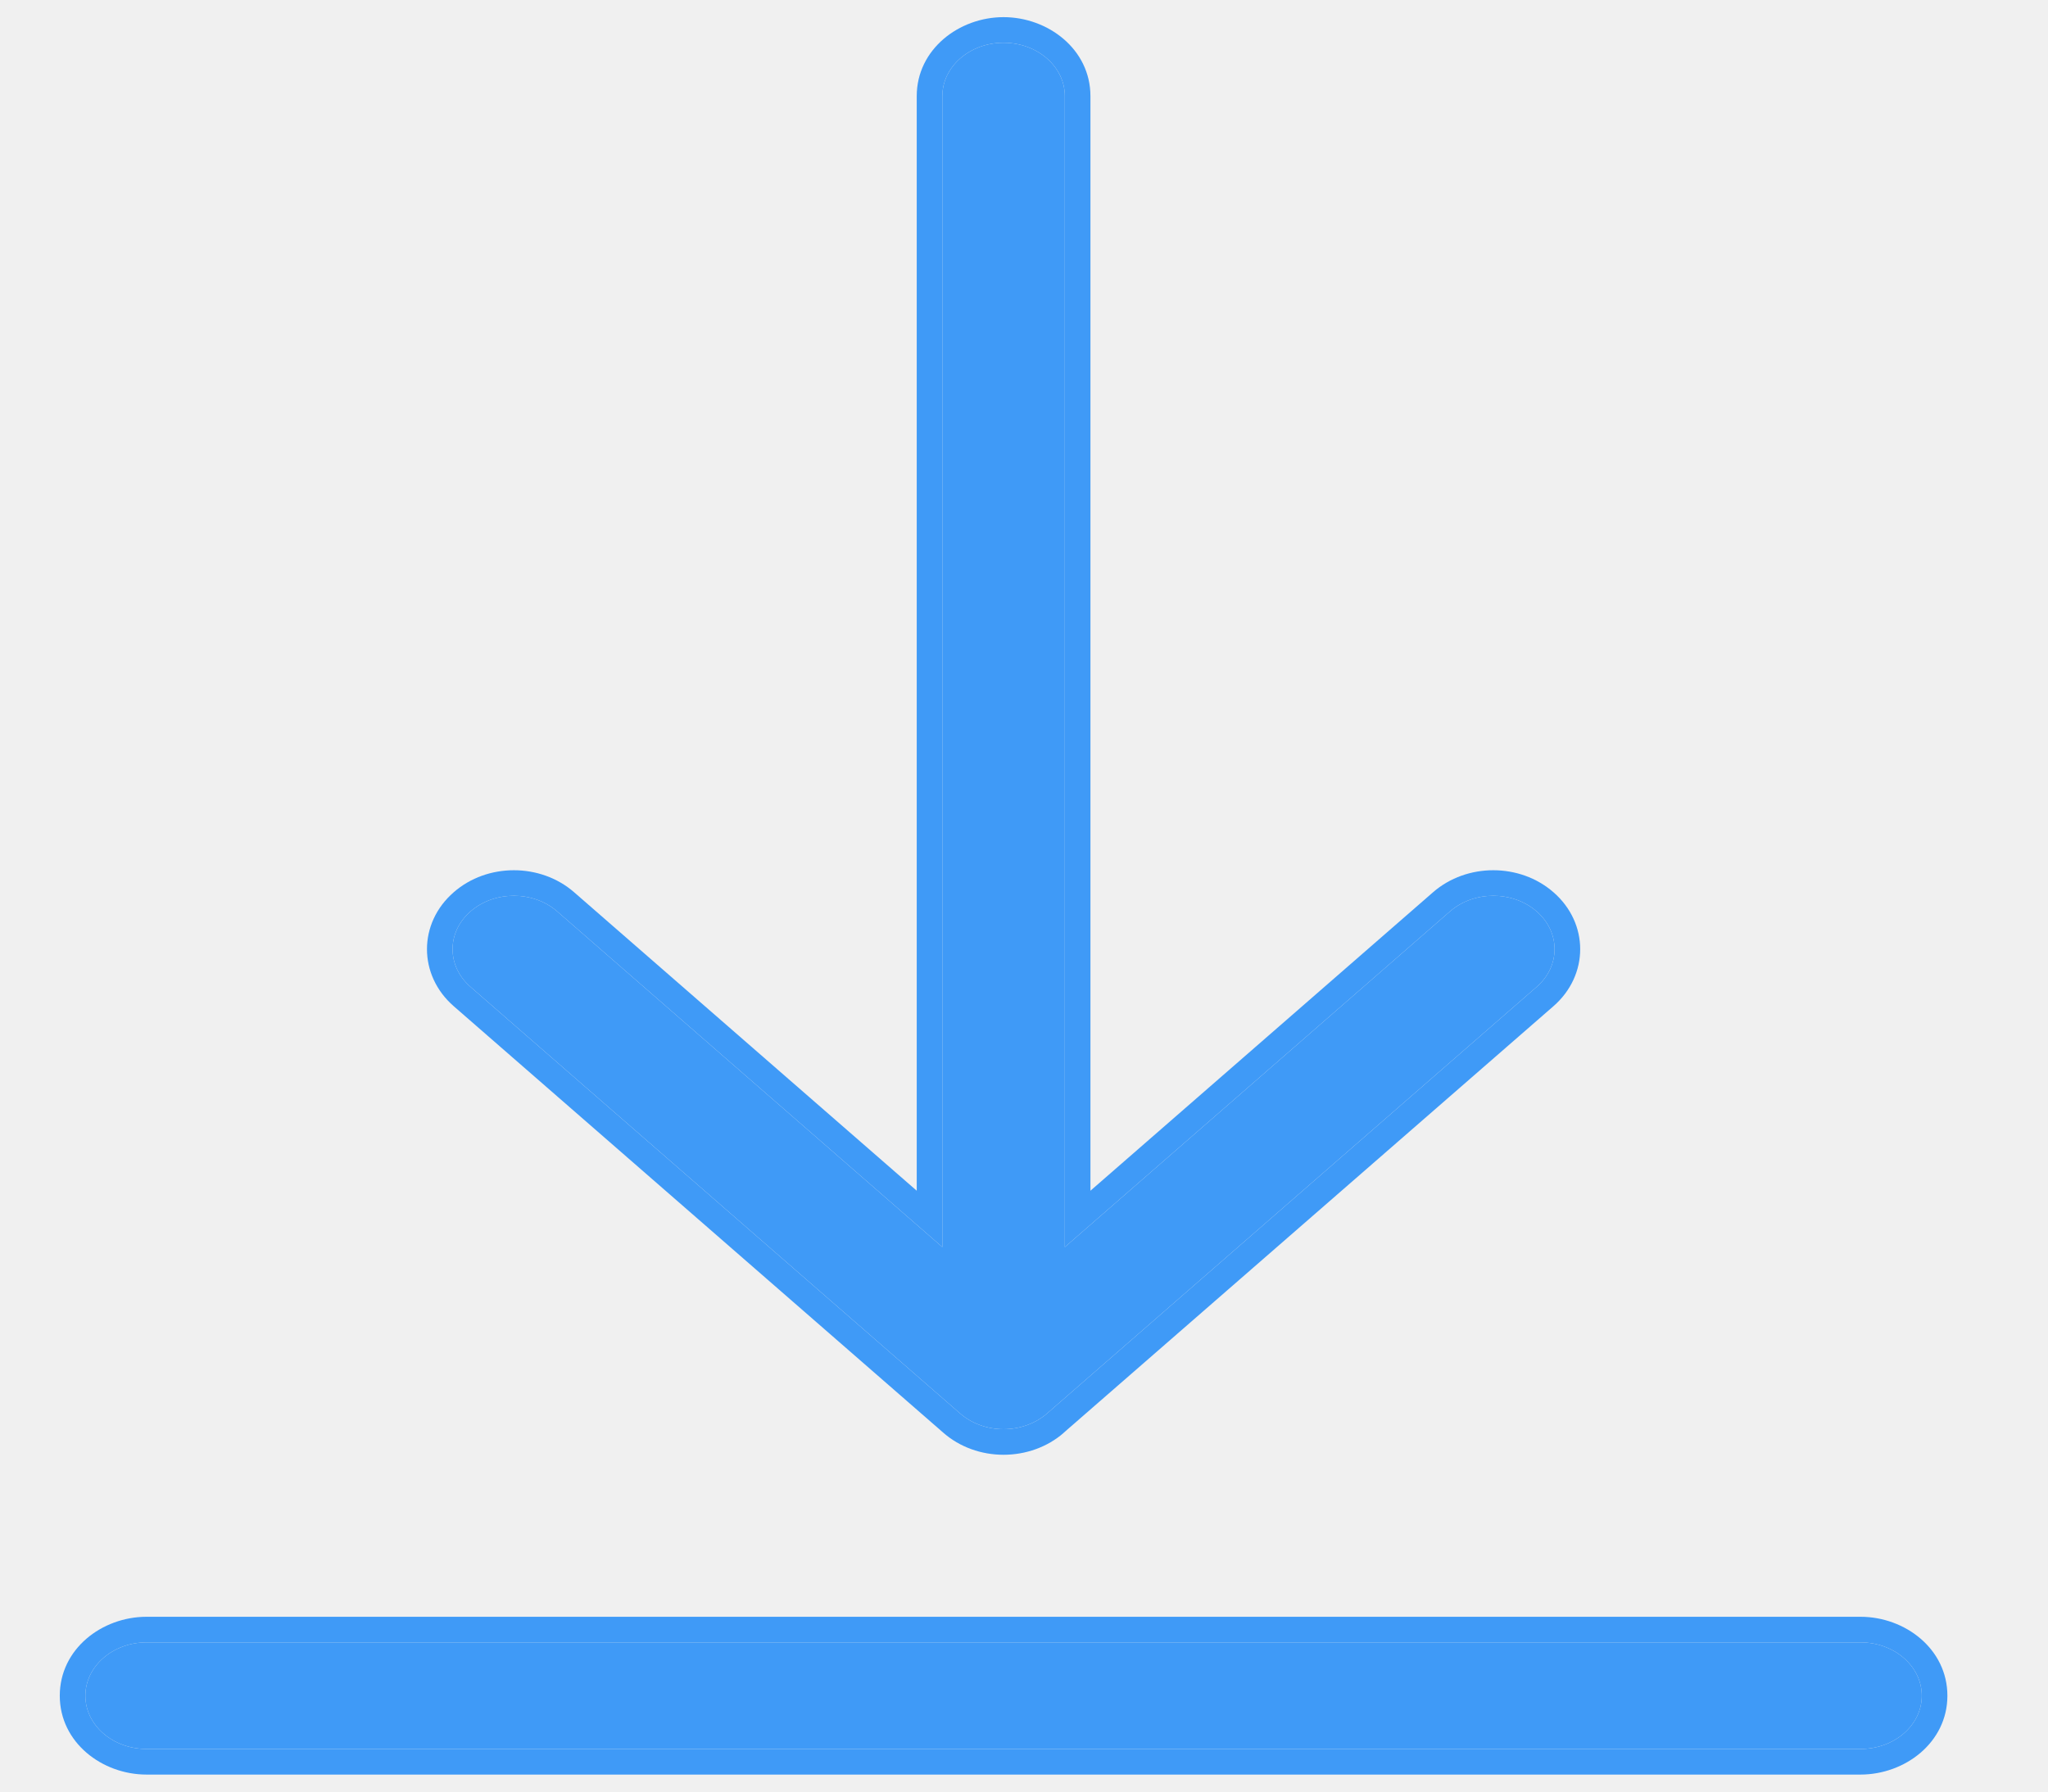
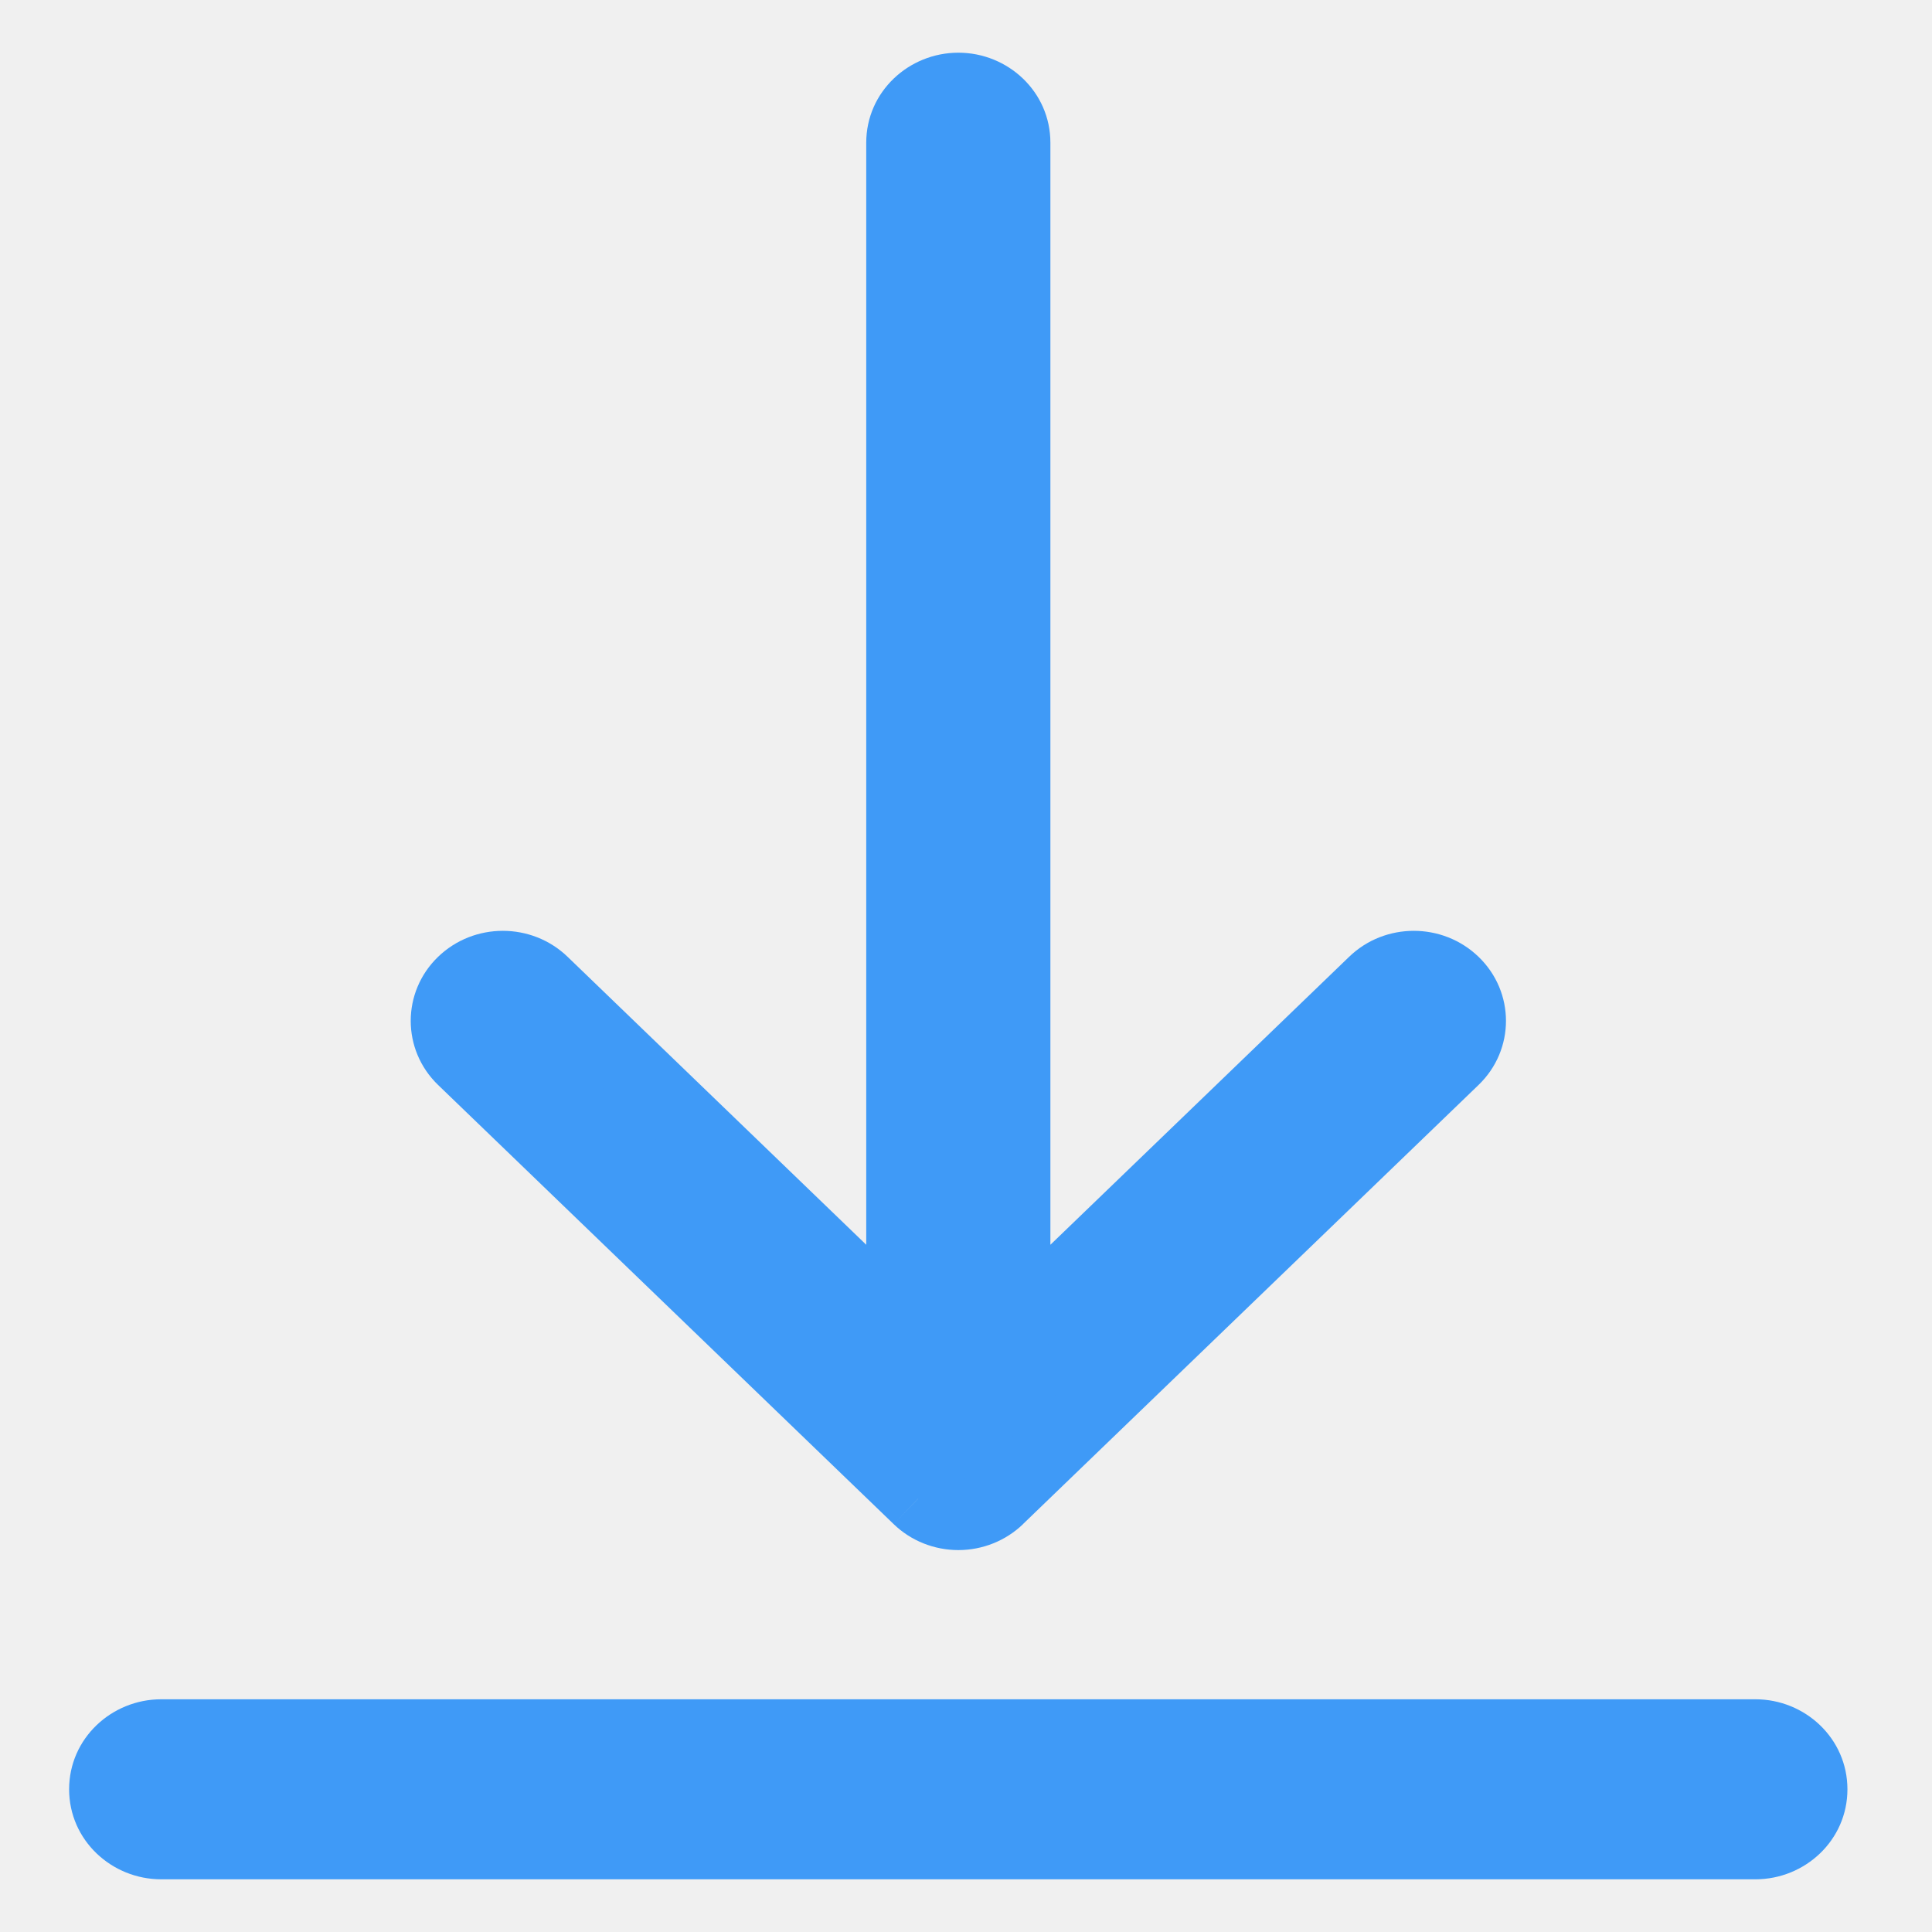
- <svg xmlns="http://www.w3.org/2000/svg" width="16" height="14" viewBox="0 0 16 14" fill="none">
-   <mask id="path-1-outside-1" maskUnits="userSpaceOnUse" x="-0.333" y="-0.666" width="16" height="15" fill="black">
-     <rect fill="white" x="-0.333" y="-0.666" width="16" height="15" />
-     <path fill-rule="evenodd" clip-rule="evenodd" d="M7.362 9.745V0.751C7.362 0.521 7.576 0.334 7.84 0.334C8.105 0.334 8.319 0.521 8.319 0.751V9.745L11.328 7.122C11.515 6.959 11.818 6.959 12.005 7.122C12.192 7.285 12.192 7.549 12.005 7.712L8.179 11.046C8.089 11.124 7.967 11.168 7.84 11.168C7.713 11.168 7.592 11.124 7.502 11.046L3.676 7.712C3.489 7.549 3.489 7.285 3.676 7.122C3.863 6.959 4.166 6.959 4.353 7.122L7.362 9.745ZM1.145 13.667C0.881 13.667 0.667 13.481 0.667 13.251C0.667 13.021 0.881 12.834 1.145 12.834H14.535C14.8 12.834 15.014 13.021 15.014 13.251C15.014 13.481 14.8 13.667 14.535 13.667H1.145Z" />
-   </mask>
-   <path fill-rule="evenodd" clip-rule="evenodd" d="M7.362 9.745V0.751C7.362 0.521 7.576 0.334 7.84 0.334C8.105 0.334 8.319 0.521 8.319 0.751V9.745L11.328 7.122C11.515 6.959 11.818 6.959 12.005 7.122C12.192 7.285 12.192 7.549 12.005 7.712L8.179 11.046C8.089 11.124 7.967 11.168 7.84 11.168C7.713 11.168 7.592 11.124 7.502 11.046L3.676 7.712C3.489 7.549 3.489 7.285 3.676 7.122C3.863 6.959 4.166 6.959 4.353 7.122L7.362 9.745ZM1.145 13.667C0.881 13.667 0.667 13.481 0.667 13.251C0.667 13.021 0.881 12.834 1.145 12.834H14.535C14.8 12.834 15.014 13.021 15.014 13.251C15.014 13.481 14.8 13.667 14.535 13.667H1.145Z" fill="#3F9AF7" />
-   <path d="M7.362 9.745L7.231 9.896L7.562 10.184V9.745H7.362ZM8.319 9.745H8.119V10.184L8.45 9.896L8.319 9.745ZM11.328 7.122L11.196 6.972L11.196 6.972L11.328 7.122ZM12.005 7.712L12.136 7.863L12.005 7.712ZM8.179 11.046L8.048 10.895L8.047 10.895L8.179 11.046ZM7.502 11.046L7.633 10.895L7.633 10.895L7.502 11.046ZM3.676 7.712L3.545 7.863L3.676 7.712ZM4.353 7.122L4.485 6.972L4.485 6.972L4.353 7.122ZM7.562 9.745V0.751H7.162V9.745H7.562ZM7.562 0.751C7.562 0.656 7.66 0.534 7.84 0.534V0.134C7.493 0.134 7.162 0.385 7.162 0.751H7.562ZM7.84 0.534C8.021 0.534 8.119 0.656 8.119 0.751H8.519C8.519 0.385 8.188 0.134 7.84 0.134V0.534ZM8.119 0.751V9.745H8.519V0.751H8.119ZM8.45 9.896L11.459 7.273L11.196 6.972L8.187 9.594L8.45 9.896ZM11.459 7.273C11.571 7.176 11.762 7.176 11.873 7.273L12.136 6.972C11.874 6.743 11.459 6.743 11.196 6.972L11.459 7.273ZM11.873 7.273C11.969 7.356 11.969 7.478 11.873 7.562L12.136 7.863C12.415 7.62 12.415 7.214 12.136 6.972L11.873 7.273ZM11.873 7.562L8.048 10.895L8.31 11.196L12.136 7.863L11.873 7.562ZM8.047 10.895C7.997 10.939 7.923 10.968 7.84 10.968V11.368C8.012 11.368 8.182 11.309 8.311 11.196L8.047 10.895ZM7.84 10.968C7.758 10.968 7.684 10.939 7.633 10.895L7.37 11.196C7.499 11.309 7.668 11.368 7.84 11.368V10.968ZM7.633 10.895L3.807 7.562L3.545 7.863L7.37 11.196L7.633 10.895ZM3.807 7.562C3.712 7.478 3.712 7.356 3.807 7.273L3.545 6.972C3.266 7.214 3.266 7.62 3.545 7.863L3.807 7.562ZM3.807 7.273C3.919 7.176 4.11 7.176 4.222 7.273L4.485 6.972C4.222 6.743 3.807 6.743 3.545 6.972L3.807 7.273ZM4.222 7.273L7.231 9.896L7.494 9.594L4.485 6.972L4.222 7.273ZM1.145 13.467C0.965 13.467 0.867 13.345 0.867 13.251H0.467C0.467 13.616 0.797 13.867 1.145 13.867V13.467ZM0.867 13.251C0.867 13.156 0.965 13.034 1.145 13.034V12.634C0.797 12.634 0.467 12.885 0.467 13.251H0.867ZM1.145 13.034H14.535V12.634H1.145V13.034ZM14.535 13.034C14.716 13.034 14.814 13.156 14.814 13.251H15.214C15.214 12.885 14.883 12.634 14.535 12.634V13.034ZM14.814 13.251C14.814 13.345 14.716 13.467 14.535 13.467V13.867C14.883 13.867 15.214 13.616 15.214 13.251H14.814ZM14.535 13.467H1.145V13.867H14.535V13.467Z" fill="#3F9AF7" mask="url(#path-1-outside-1)" />
+ <svg xmlns="http://www.w3.org/2000/svg" width="22" height="22" viewBox="0 0 22 22" fill="none">
+   <path fill-rule="evenodd" clip-rule="evenodd" d="M10.264 15.116V1.625C10.264 1.28 10.555 1 10.913 1C11.271 1 11.561 1.28 11.561 1.625V15.116L15.64 11.182C15.894 10.938 16.305 10.938 16.558 11.182C16.812 11.427 16.812 11.823 16.558 12.068L11.372 17.067C11.25 17.185 11.085 17.251 10.913 17.251C10.74 17.251 10.575 17.185 10.454 17.067L5.267 12.068C5.014 11.823 5.014 11.427 5.267 11.182C5.521 10.938 5.932 10.938 6.185 11.182L10.264 15.116ZM1.836 21C1.478 21 1.188 20.72 1.188 20.375C1.188 20.03 1.478 19.75 1.836 19.75H19.989C20.347 19.75 20.637 20.03 20.637 20.375C20.637 20.72 20.347 21 19.989 21H1.836Z" fill="#3F9AF7" />
+   <path d="M10.264 15.116L9.987 15.404L10.664 16.058V15.116H10.264ZM11.561 15.116H11.161V16.058L11.839 15.404L11.561 15.116ZM15.64 11.182L15.363 10.895L15.363 10.895L15.64 11.182ZM16.558 12.068L16.836 12.355L16.558 12.068ZM11.372 17.067L11.094 16.779L11.094 16.78L11.372 17.067ZM10.454 17.067L10.732 16.78L10.731 16.779L10.454 17.067ZM5.267 12.068L4.989 12.355L5.267 12.068ZM6.185 11.182L6.463 10.895L6.463 10.895L6.185 11.182ZM10.664 15.116V1.625H9.864V15.116H10.664ZM10.664 1.625C10.664 1.514 10.762 1.4 10.913 1.4V0.6C10.348 0.6 9.864 1.045 9.864 1.625H10.664ZM10.913 1.4C11.064 1.4 11.161 1.514 11.161 1.625H11.961C11.961 1.045 11.478 0.6 10.913 0.6V1.4ZM11.161 1.625V15.116H11.961V1.625H11.161ZM11.839 15.404L15.918 11.47L15.363 10.895L11.283 14.828L11.839 15.404ZM15.918 11.47C16.016 11.376 16.182 11.376 16.281 11.47L16.836 10.895C16.427 10.501 15.771 10.501 15.363 10.895L15.918 11.47ZM16.281 11.47C16.371 11.558 16.371 11.693 16.281 11.78L16.836 12.355C17.253 11.954 17.253 11.296 16.836 10.895L16.281 11.47ZM16.281 11.78L11.094 16.779L11.649 17.355L16.836 12.355L16.281 11.78ZM11.094 16.78C11.048 16.824 10.983 16.851 10.913 16.851V17.651C11.187 17.651 11.452 17.546 11.65 17.355L11.094 16.78ZM10.913 16.851C10.842 16.851 10.777 16.824 10.732 16.78L10.176 17.355C10.373 17.546 10.639 17.651 10.913 17.651V16.851ZM10.731 16.779L5.545 11.78L4.989 12.355L10.176 17.355L10.731 16.779ZM5.545 11.78C5.454 11.693 5.454 11.558 5.545 11.47L4.989 10.895C4.573 11.296 4.573 11.954 4.989 12.355L5.545 11.78ZM5.545 11.47C5.643 11.376 5.809 11.376 5.907 11.47L6.463 10.895C6.054 10.501 5.398 10.501 4.989 10.895L5.545 11.47ZM5.907 11.47L9.987 15.404L10.542 14.828L6.463 10.895L5.907 11.47ZM1.836 20.6C1.685 20.6 1.587 20.486 1.587 20.375H0.787C0.787 20.955 1.271 21.4 1.836 21.4V20.6ZM1.587 20.375C1.587 20.264 1.685 20.15 1.836 20.15V19.35C1.271 19.35 0.787 19.795 0.787 20.375H1.587ZM1.836 20.15H19.989V19.35H1.836V20.15ZM19.989 20.15C20.14 20.15 20.237 20.264 20.237 20.375H21.037C21.037 19.795 20.554 19.35 19.989 19.35V20.15ZM20.237 20.375C20.237 20.486 20.14 20.6 19.989 20.6V21.4C20.554 21.4 21.037 20.955 21.037 20.375H20.237ZM19.989 20.6H1.836V21.4H19.989V20.6Z" fill="#3F9AF7" />
</svg>
